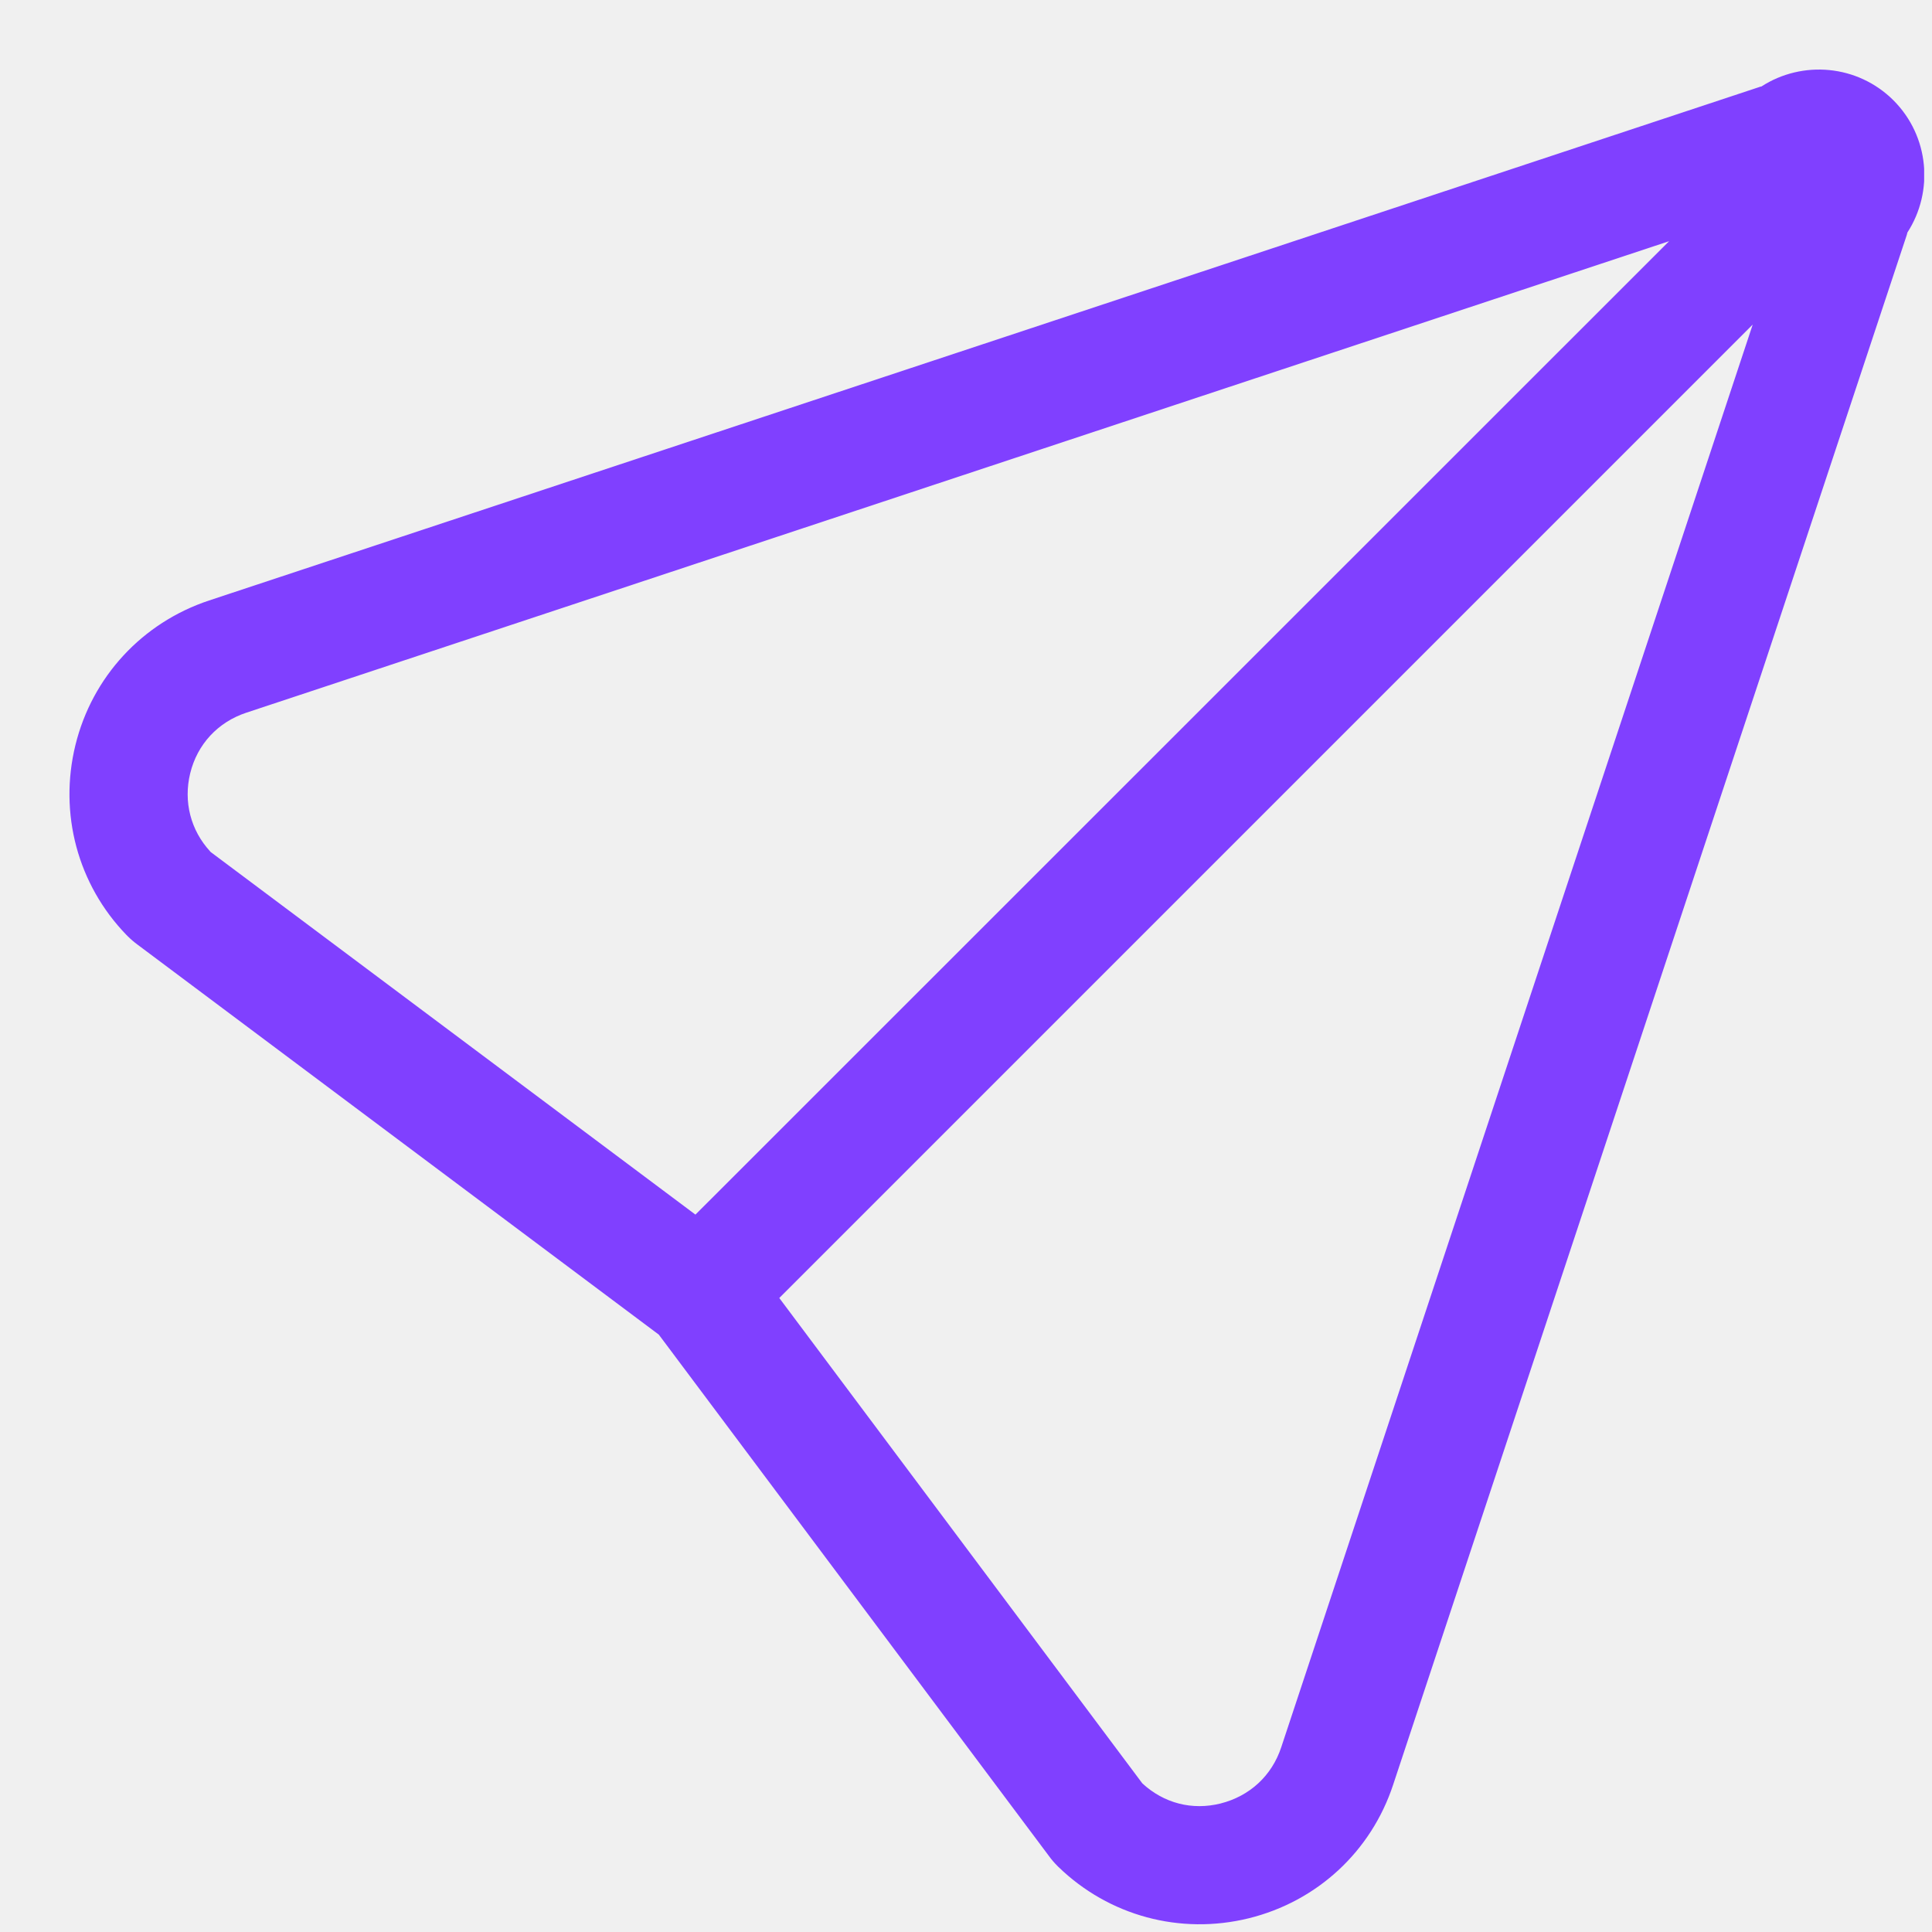
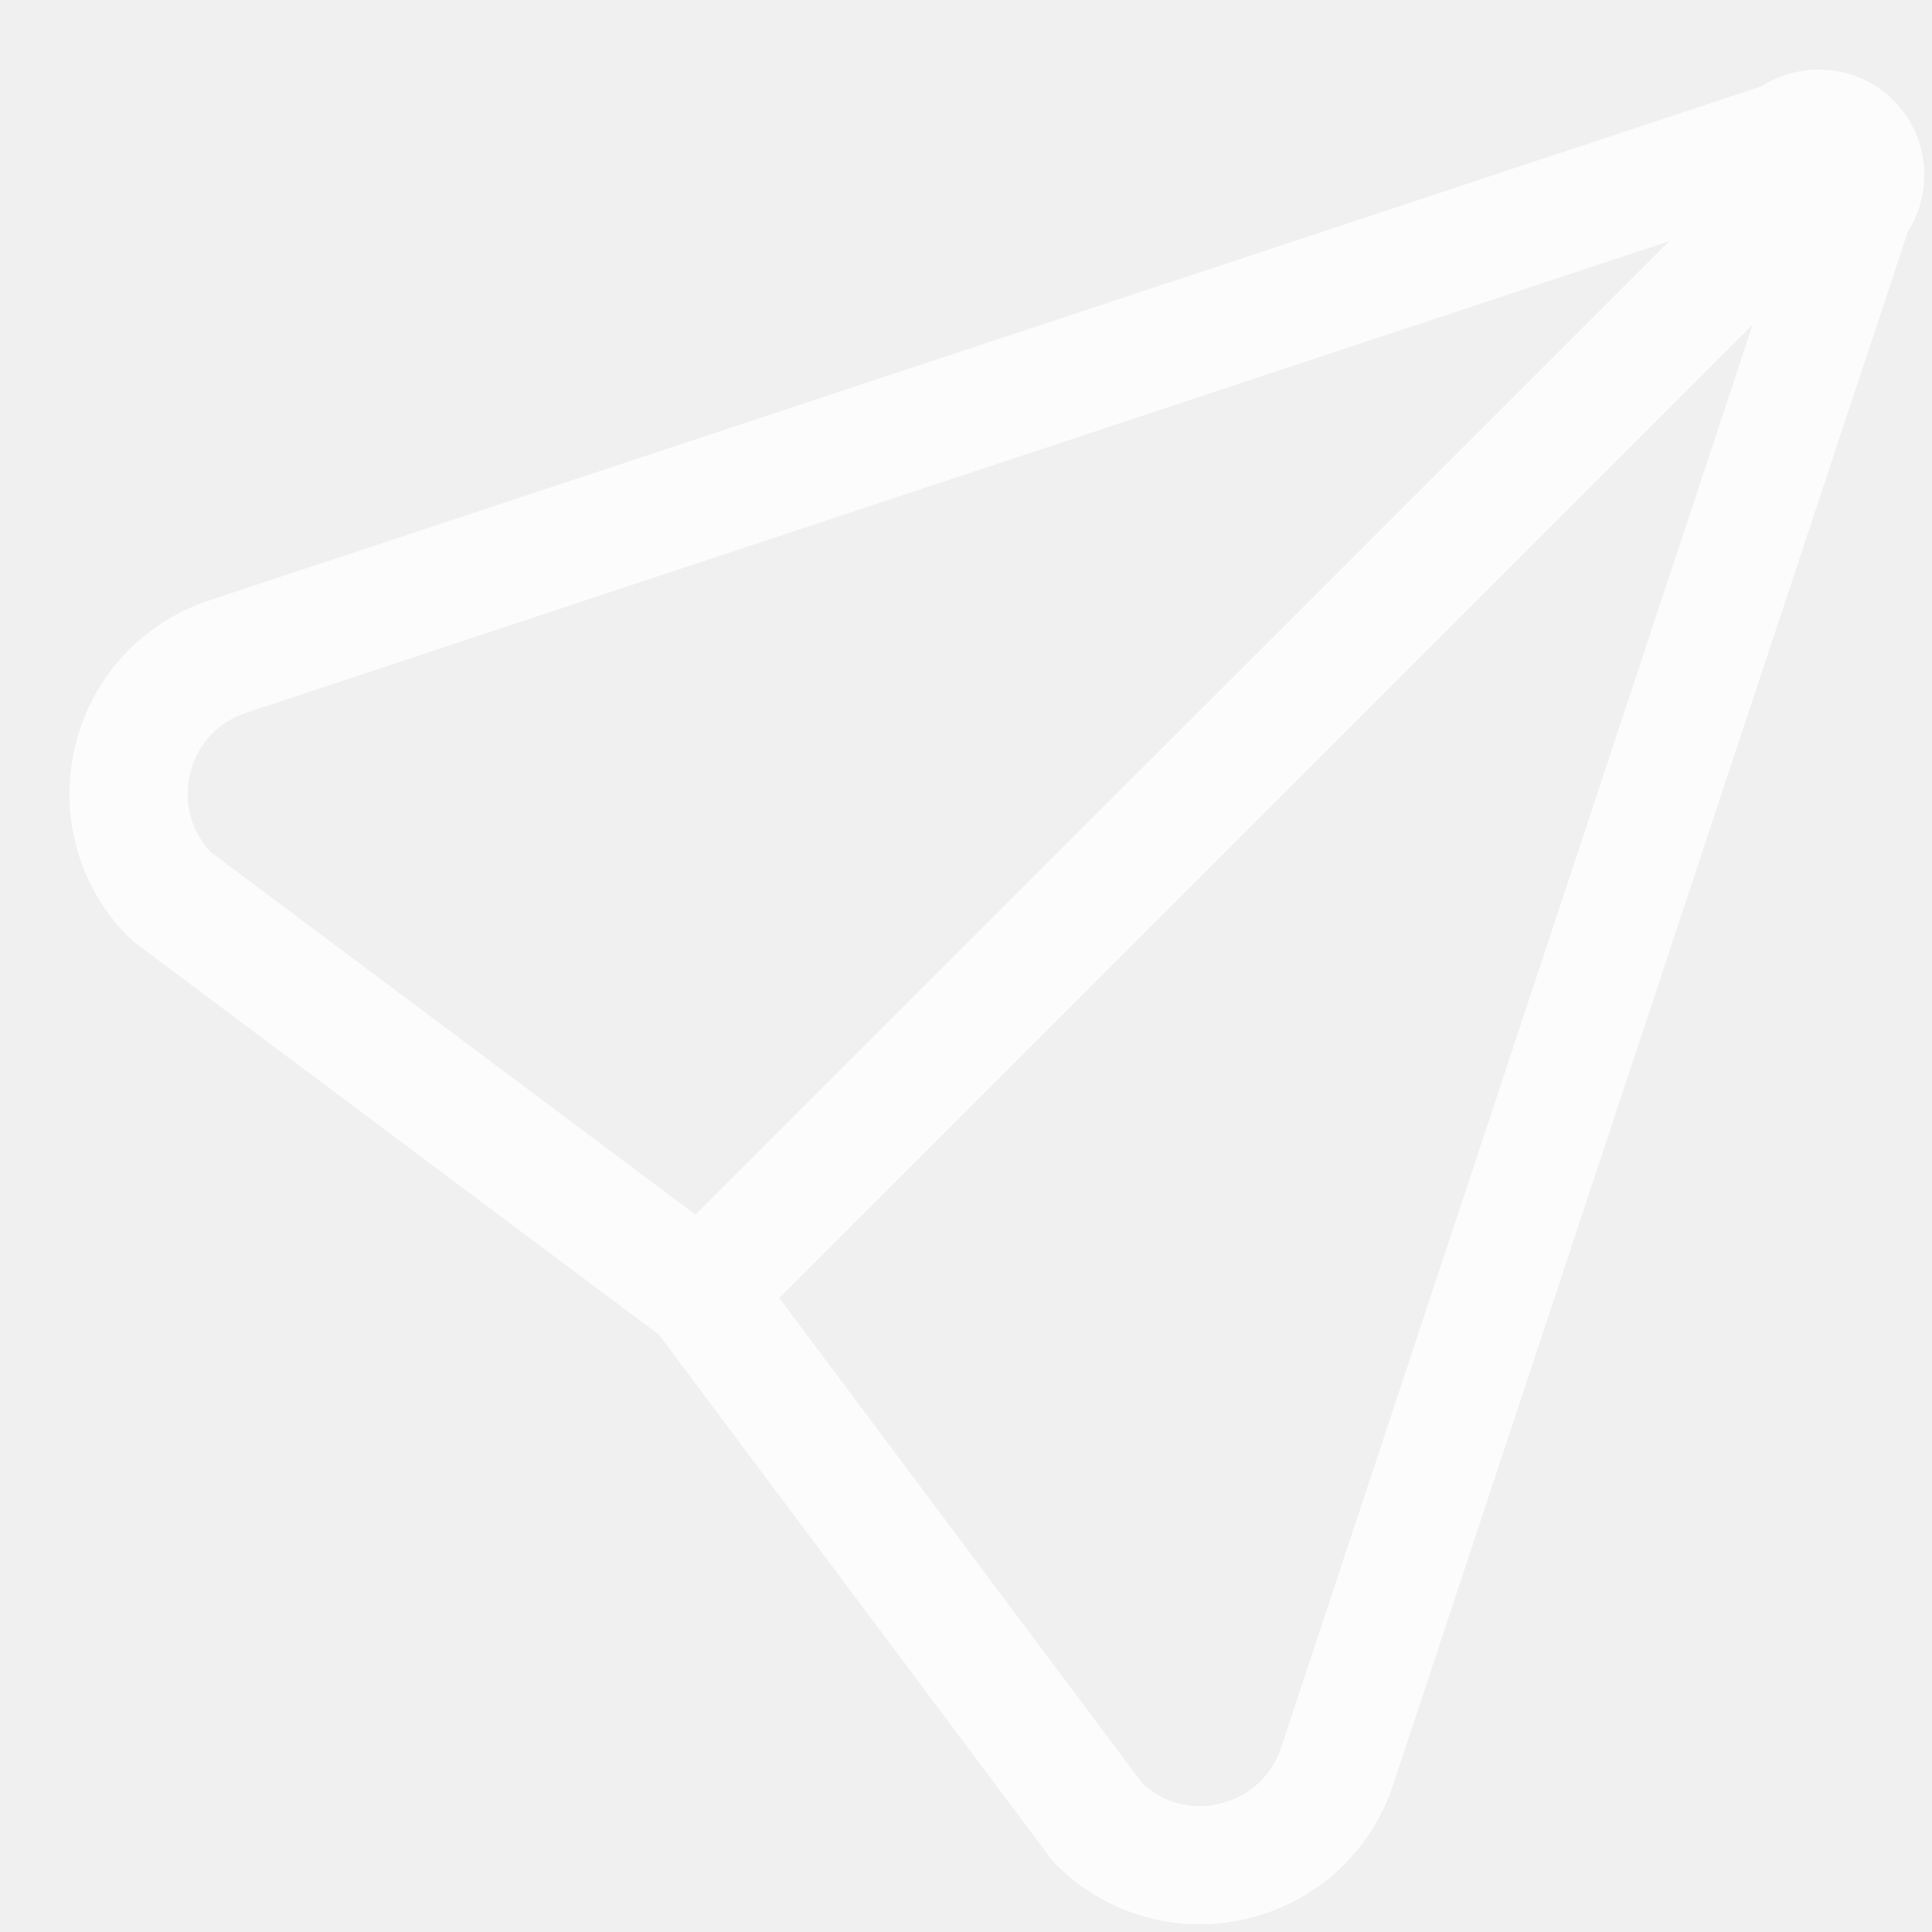
<svg xmlns="http://www.w3.org/2000/svg" width="25" height="25" viewBox="0 0 25 25" fill="none">
  <g clip-path="url(#clip0_933_12783)">
-     <path d="M24.502 1.299C24.037 0.835 23.322 0.777 22.793 1.119C22.781 1.122 22.772 1.122 22.76 1.128L2.706 7.77C1.841 8.057 1.193 8.757 0.976 9.641C0.759 10.527 1.006 11.447 1.636 12.098C1.642 12.104 1.645 12.107 1.651 12.113C1.691 12.153 1.734 12.19 1.779 12.223L8.525 17.27L13.572 24.015C13.605 24.061 13.642 24.104 13.682 24.144C13.688 24.15 13.691 24.153 13.697 24.159C14.351 24.792 15.271 25.04 16.157 24.823C17.044 24.605 17.744 23.957 18.028 23.092L24.673 3.042C24.673 3.042 24.679 3.017 24.682 3.008C25.024 2.479 24.966 1.764 24.502 1.299ZM2.721 11.019C2.467 10.744 2.372 10.374 2.461 10.007C2.553 9.631 2.819 9.344 3.188 9.222L21.598 3.121L8.999 15.717L2.718 11.019H2.721ZM16.579 22.61C16.457 22.979 16.17 23.242 15.794 23.337C15.427 23.429 15.06 23.334 14.782 23.077L10.084 16.796L22.68 4.2L16.579 22.61Z" fill="#8040FF" />
+     <path d="M24.502 1.299C24.037 0.835 23.322 0.777 22.793 1.119C22.781 1.122 22.772 1.122 22.76 1.128L2.706 7.77C1.841 8.057 1.193 8.757 0.976 9.641C0.759 10.527 1.006 11.447 1.636 12.098C1.642 12.104 1.645 12.107 1.651 12.113C1.691 12.153 1.734 12.19 1.779 12.223L8.525 17.27L13.572 24.015C13.605 24.061 13.642 24.104 13.682 24.144C13.688 24.15 13.691 24.153 13.697 24.159C14.351 24.792 15.271 25.04 16.157 24.823C17.044 24.605 17.744 23.957 18.028 23.092L24.673 3.042C24.673 3.042 24.679 3.017 24.682 3.008C25.024 2.479 24.966 1.764 24.502 1.299ZM2.721 11.019C2.467 10.744 2.372 10.374 2.461 10.007C2.553 9.631 2.819 9.344 3.188 9.222L21.598 3.121L8.999 15.717L2.718 11.019H2.721ZM16.579 22.61C16.457 22.979 16.17 23.242 15.794 23.337C15.427 23.429 15.06 23.334 14.782 23.077L10.084 16.796L22.68 4.2L16.579 22.61Z" fill="#fcfcfc" />
  </g>
  <defs>
    <clipPath id="clip0_933_12783">
      <rect width="24" height="24" fill="white" transform="translate(0.898438 0.899902)" />
    </clipPath>
  </defs>
</svg>
